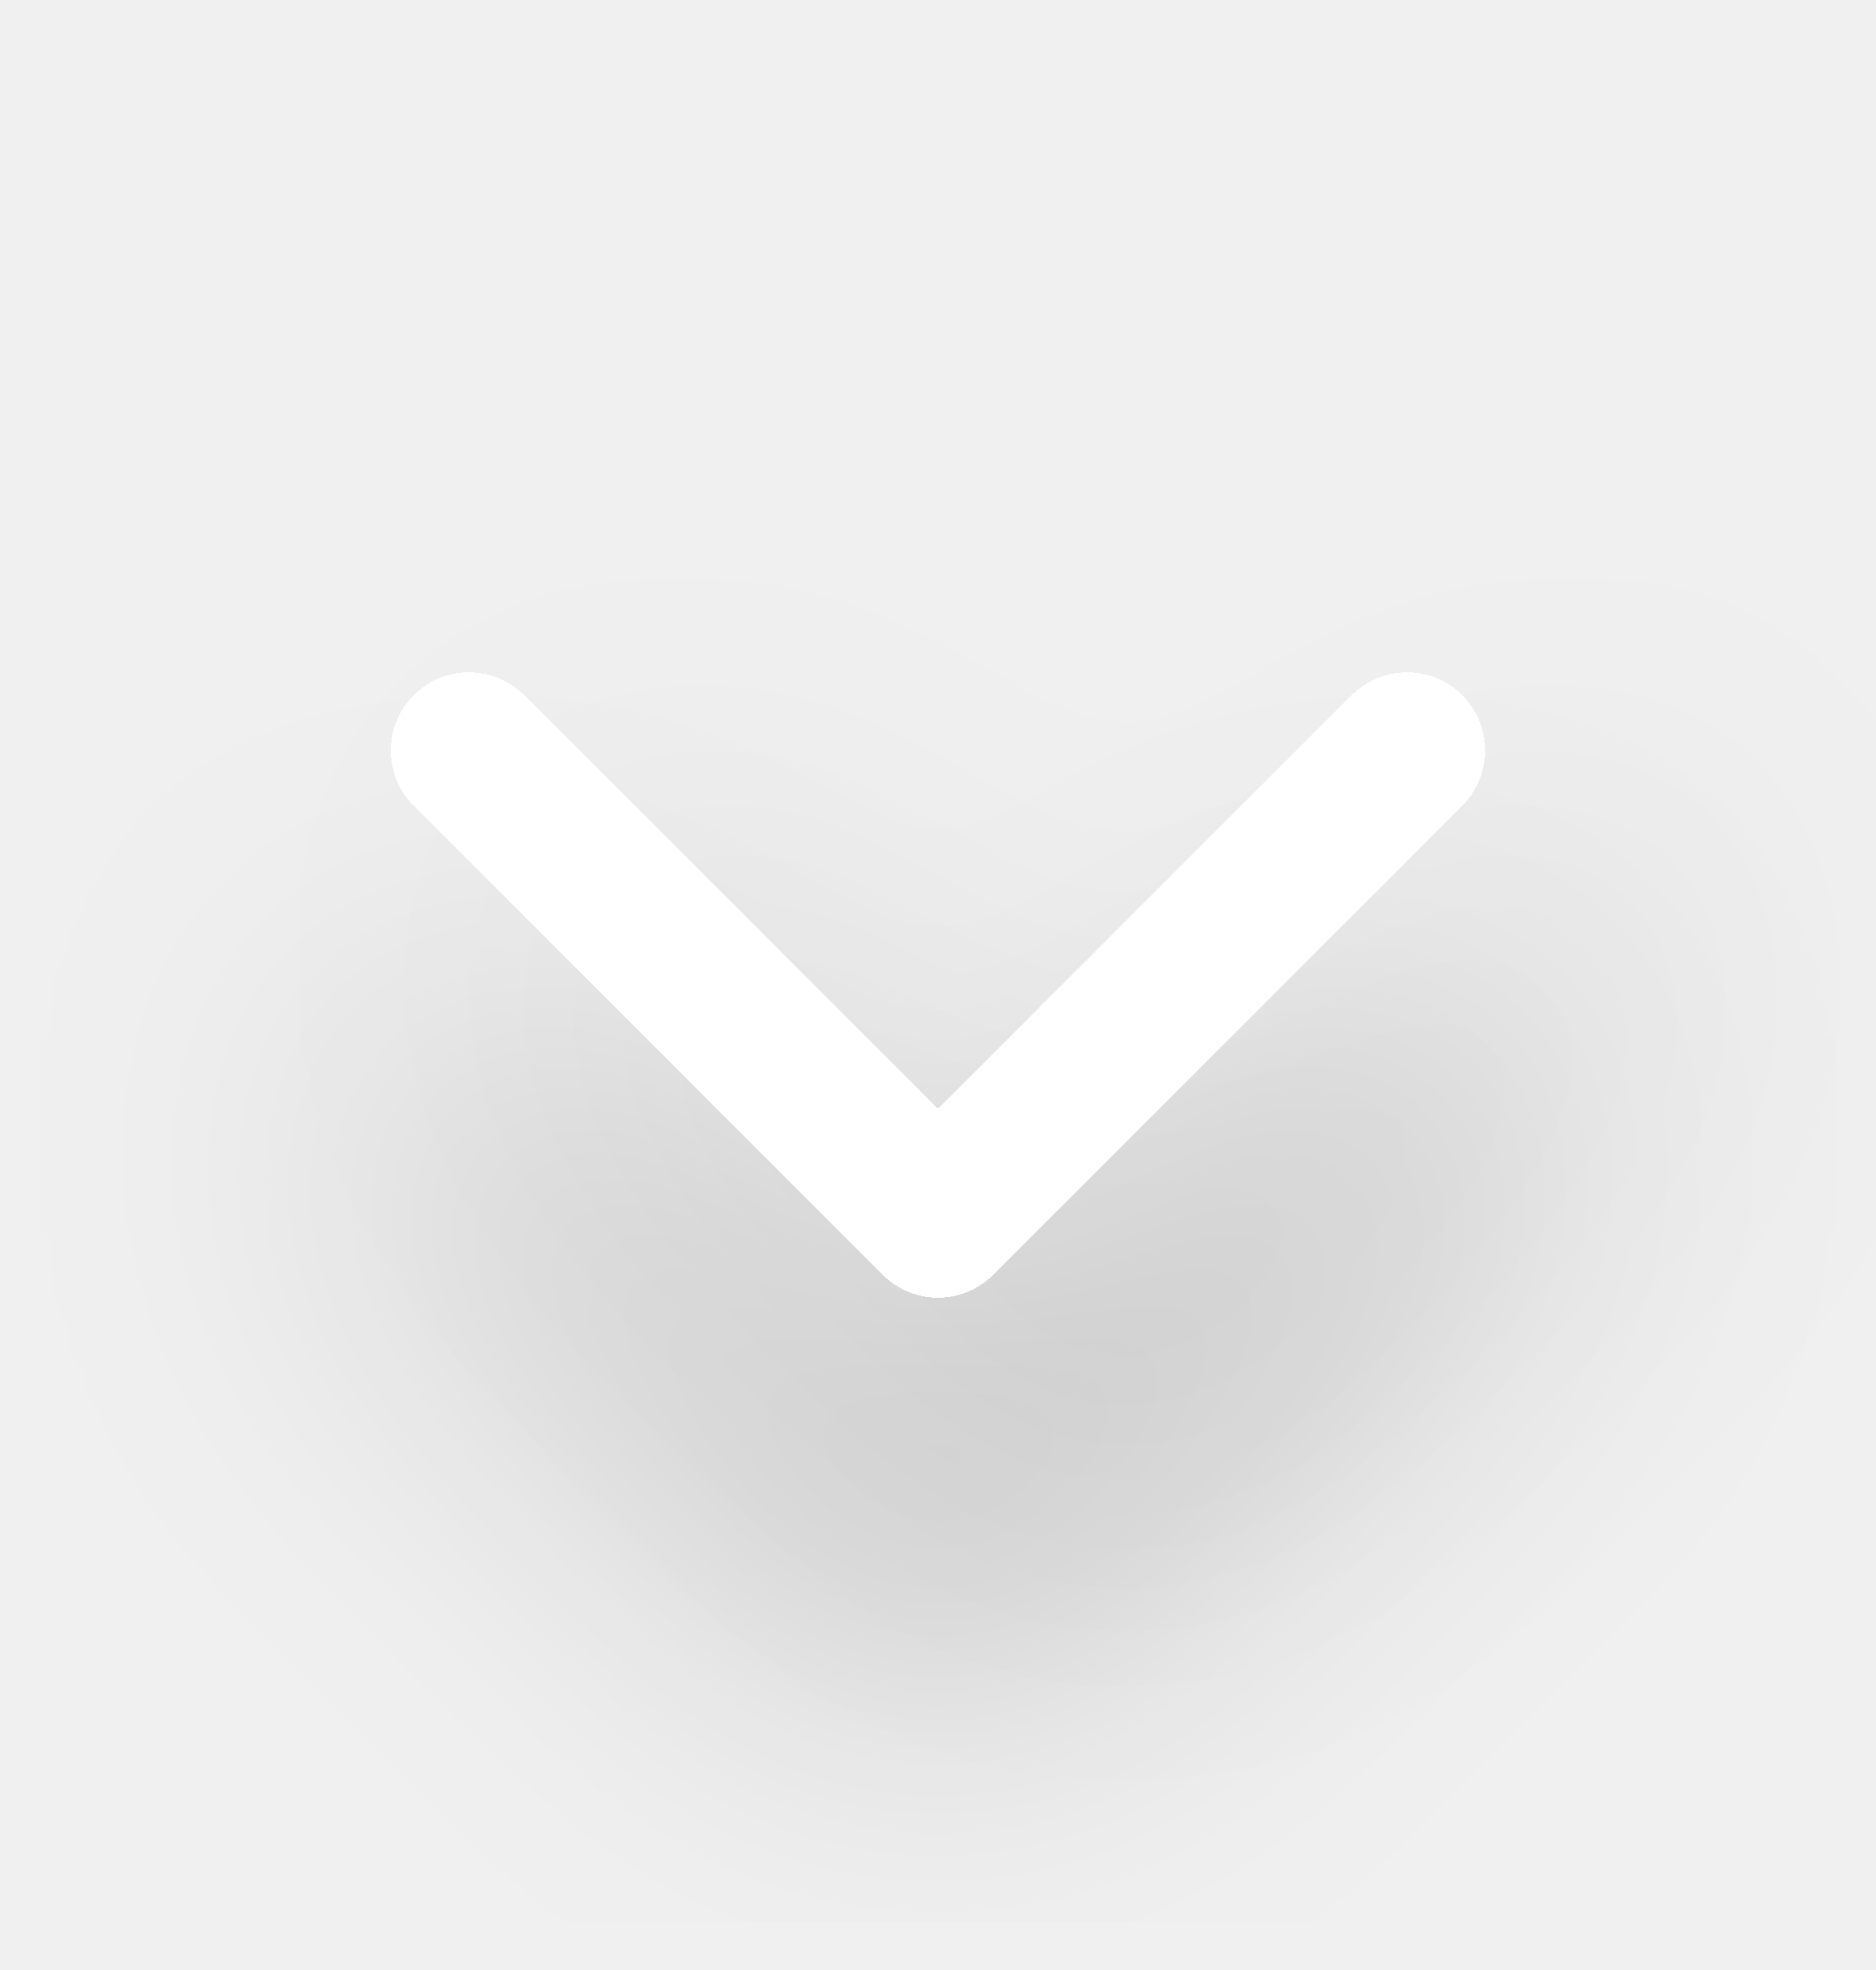
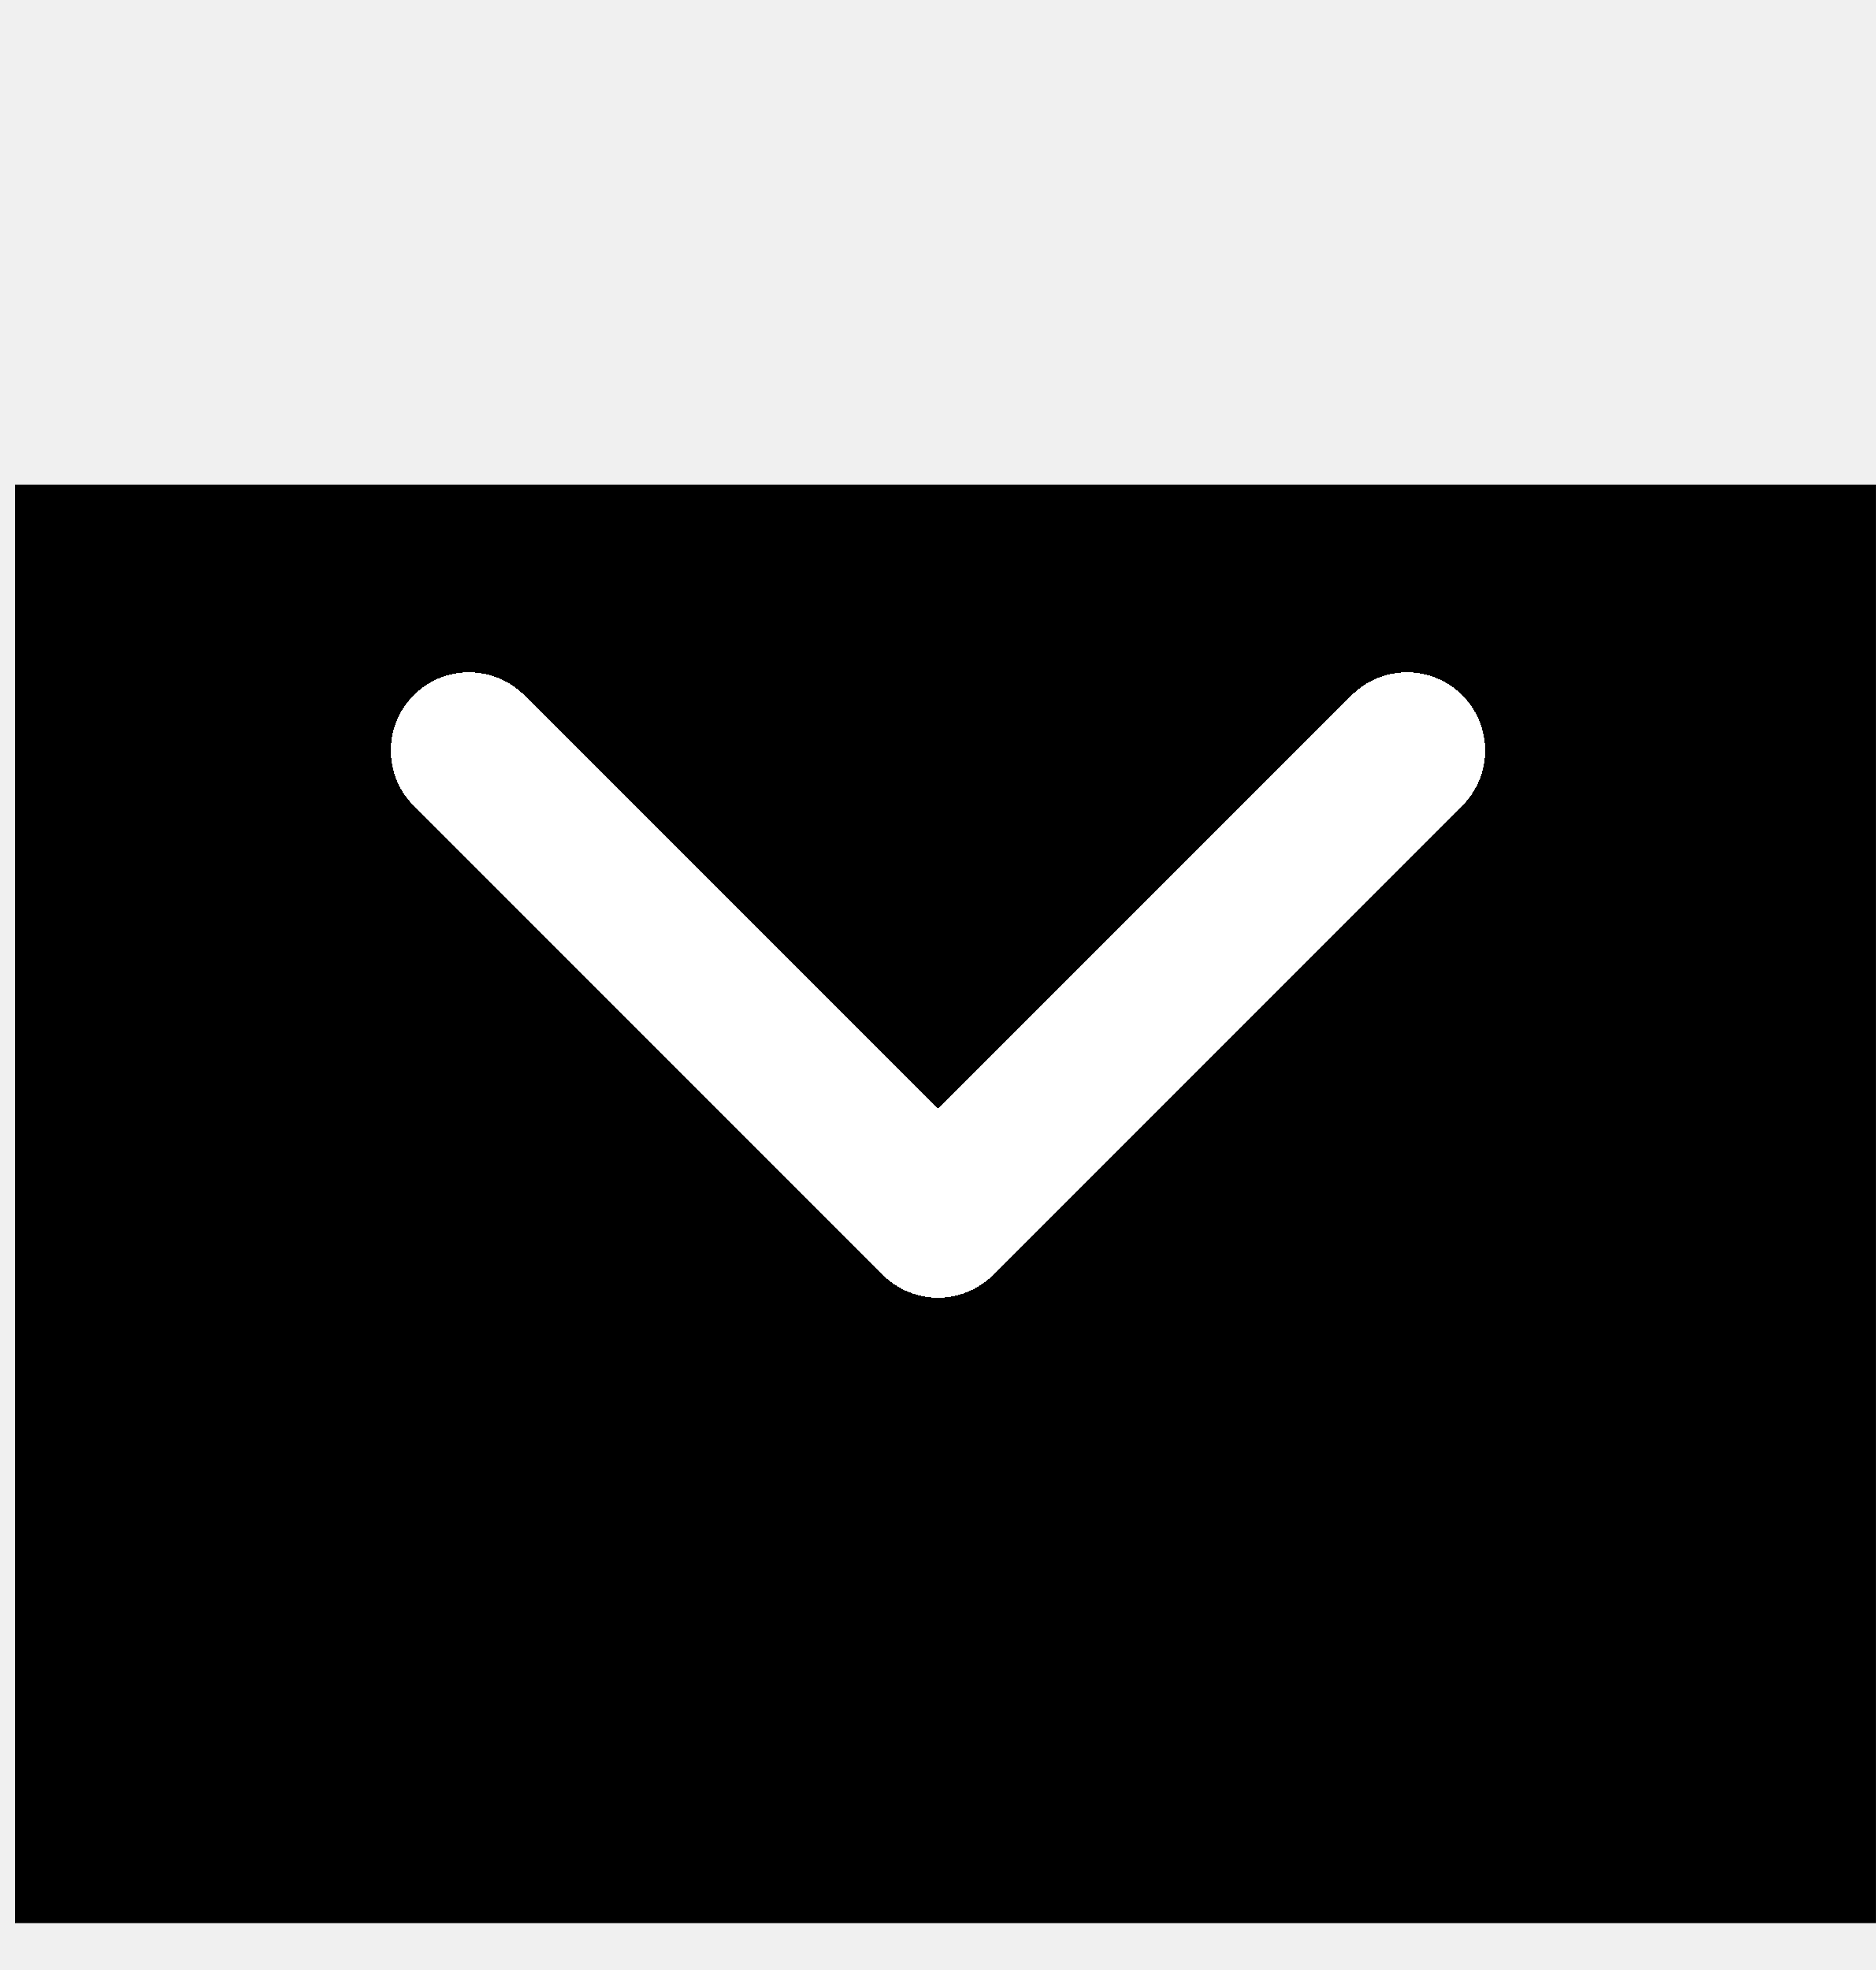
<svg xmlns="http://www.w3.org/2000/svg" width="20" height="21" viewBox="0 0 20 21" fill="none">
  <g clip-path="url(#clip0_244_96088)">
    <g filter="url(#filter0_dd_244_96088)">
      <path d="M5 8L10 13L15 8" stroke="white" stroke-width="1.667" stroke-linecap="round" stroke-linejoin="round" shape-rendering="crispEdges" />
    </g>
  </g>
  <defs>
    <filter id="filter0_dd_244_96088" x="0.167" y="5.167" width="21.666" height="16.666" filterUnits="userSpaceOnUse" color-interpolation-filters="sRGB">
-       <feFlood flood-opacity="0" result="BackgroundImageFix" />
+       <feFlood floodOpacity="0" result="BackgroundImageFix" />
      <feColorMatrix in="SourceAlpha" type="matrix" values="0 0 0 0 0 0 0 0 0 0 0 0 0 0 0 0 0 0 127 0" result="hardAlpha" />
      <feOffset dx="2" dy="2" />
      <feGaussianBlur stdDeviation="2" />
      <feComposite in2="hardAlpha" operator="out" />
      <feColorMatrix type="matrix" values="0 0 0 0 0 0 0 0 0 0 0 0 0 0 0 0 0 0 0.1 0" />
      <feBlend mode="normal" in2="BackgroundImageFix" result="effect1_dropShadow_244_96088" />
      <feColorMatrix in="SourceAlpha" type="matrix" values="0 0 0 0 0 0 0 0 0 0 0 0 0 0 0 0 0 0 127 0" result="hardAlpha" />
      <feOffset dy="4" />
      <feGaussianBlur stdDeviation="2" />
      <feComposite in2="hardAlpha" operator="out" />
      <feColorMatrix type="matrix" values="0 0 0 0 0 0 0 0 0 0 0 0 0 0 0 0 0 0 0.25 0" />
      <feBlend mode="normal" in2="effect1_dropShadow_244_96088" result="effect2_dropShadow_244_96088" />
      <feBlend mode="normal" in="SourceGraphic" in2="effect2_dropShadow_244_96088" result="shape" />
    </filter>
    <clipPath id="clip0_244_96088">
      <rect width="20" height="20" fill="white" transform="translate(0 0.5)" />
    </clipPath>
  </defs>
</svg>
